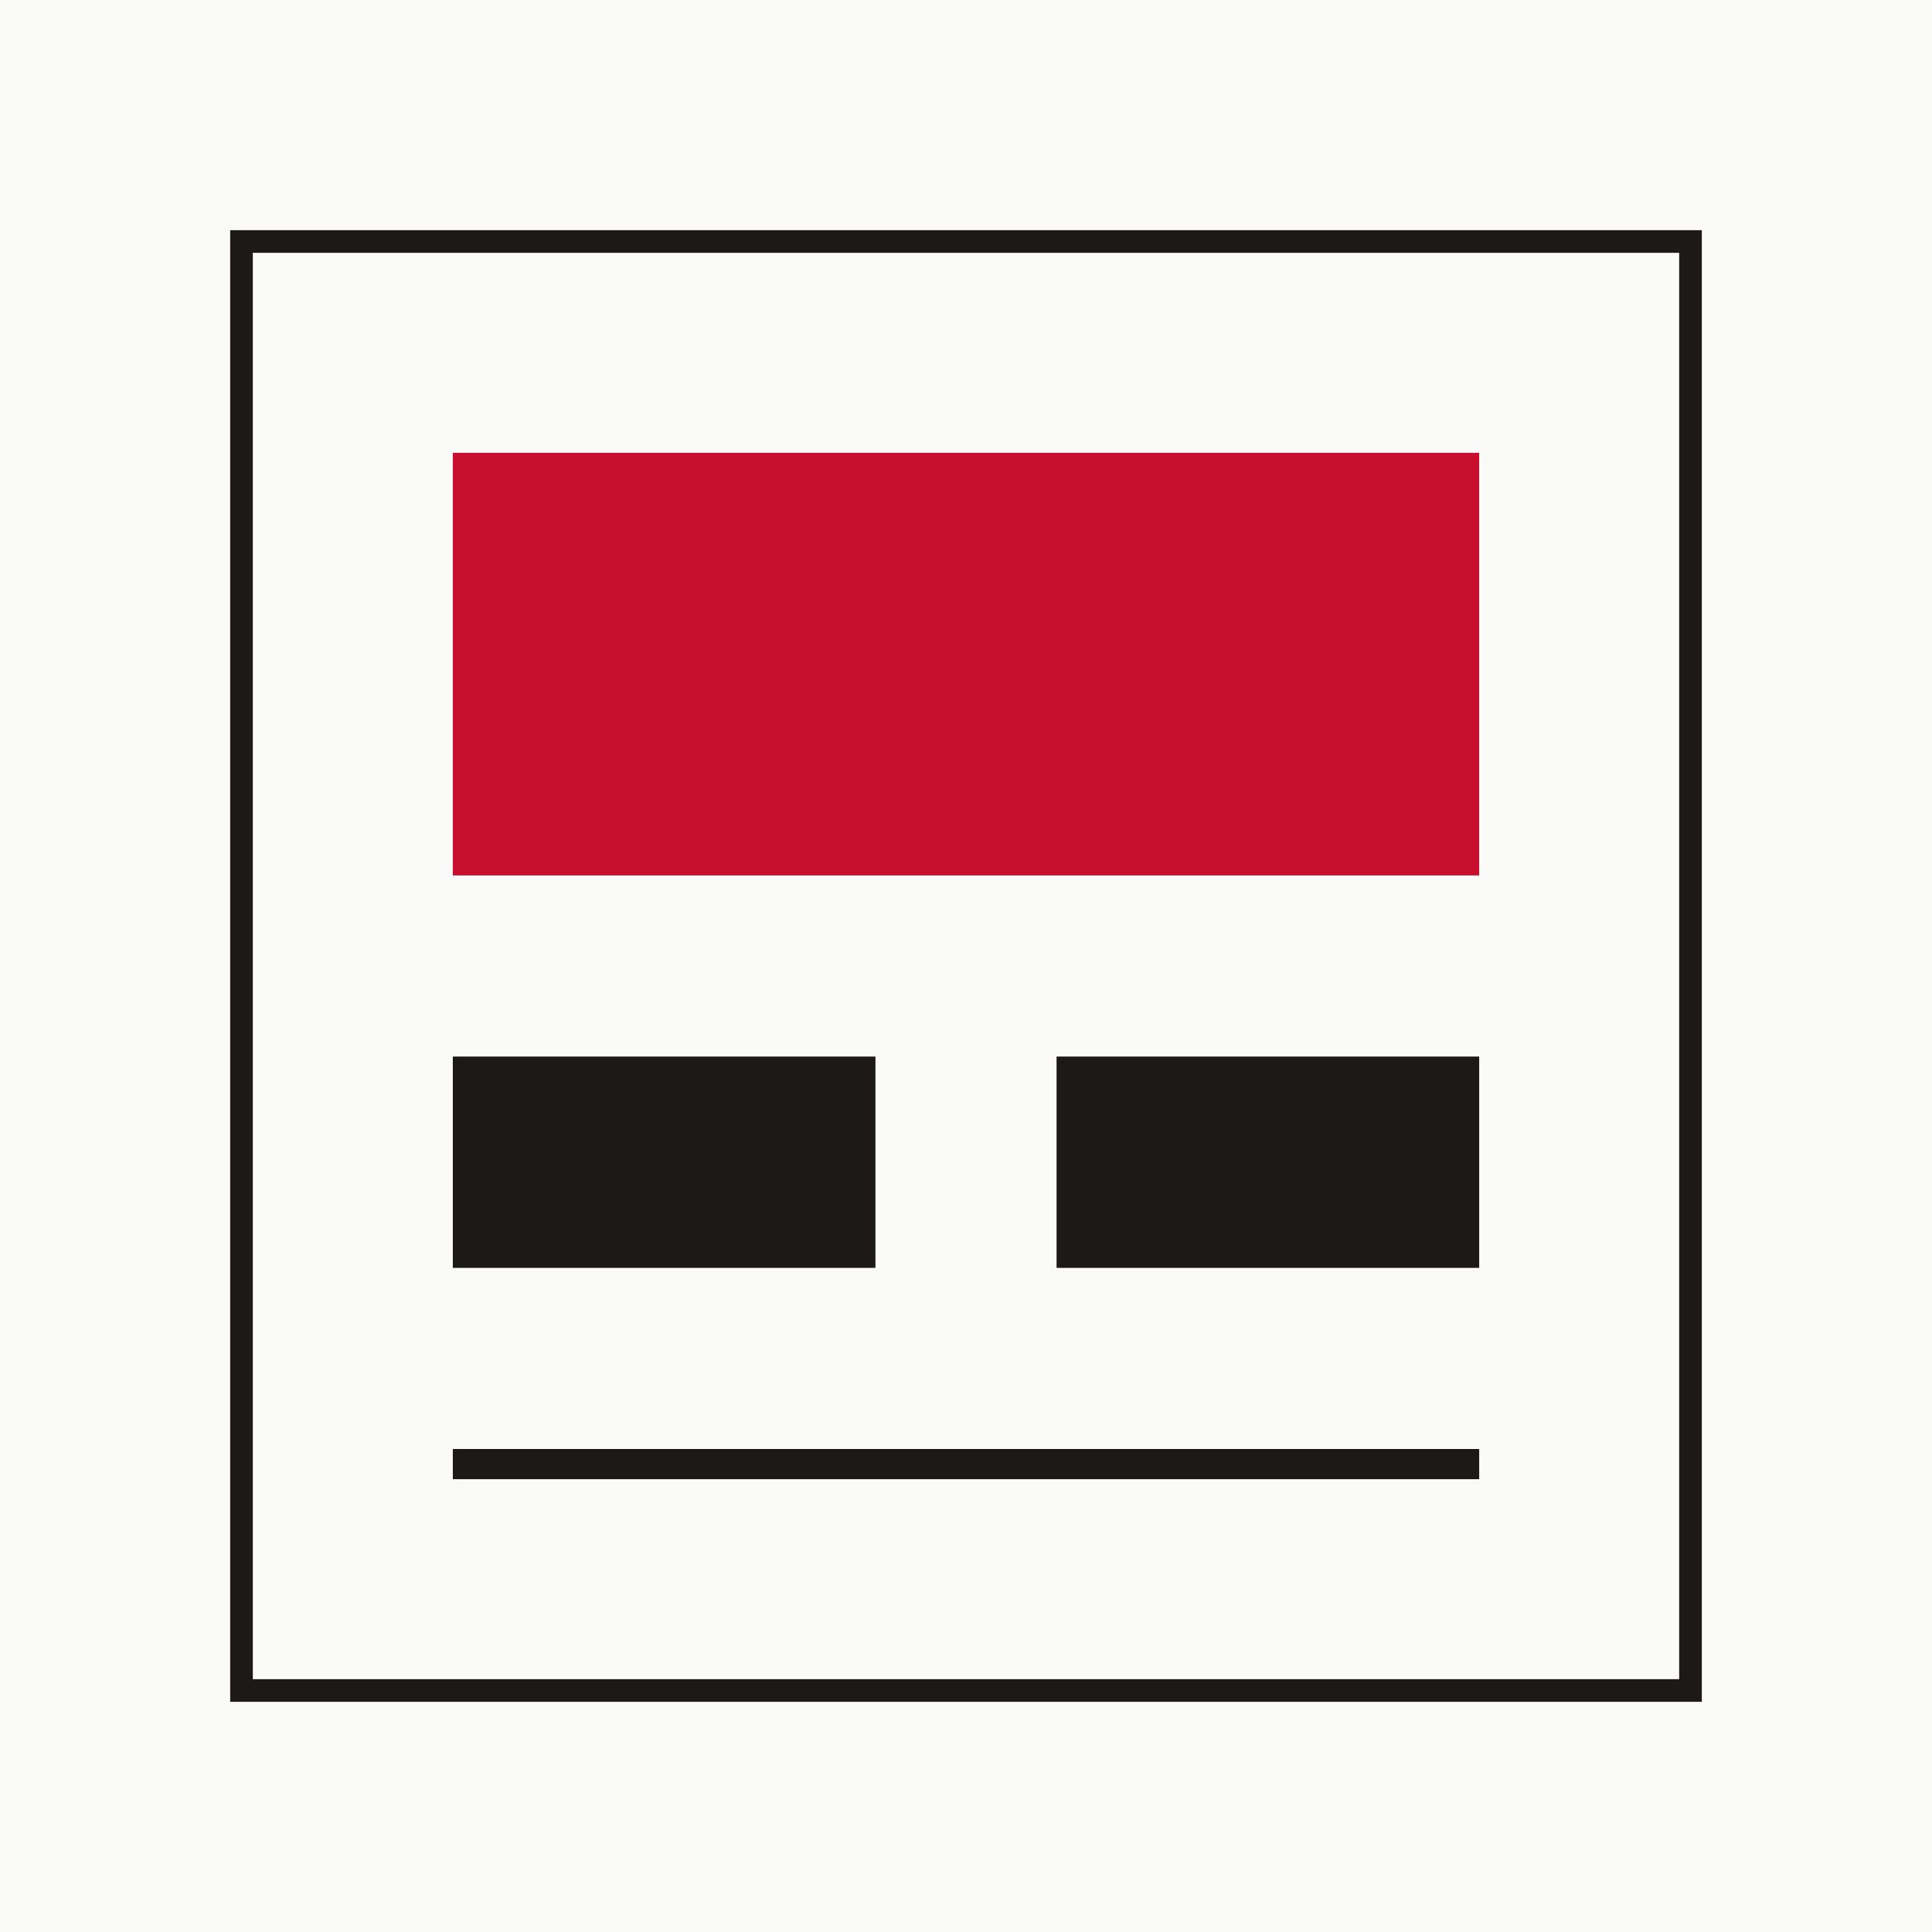
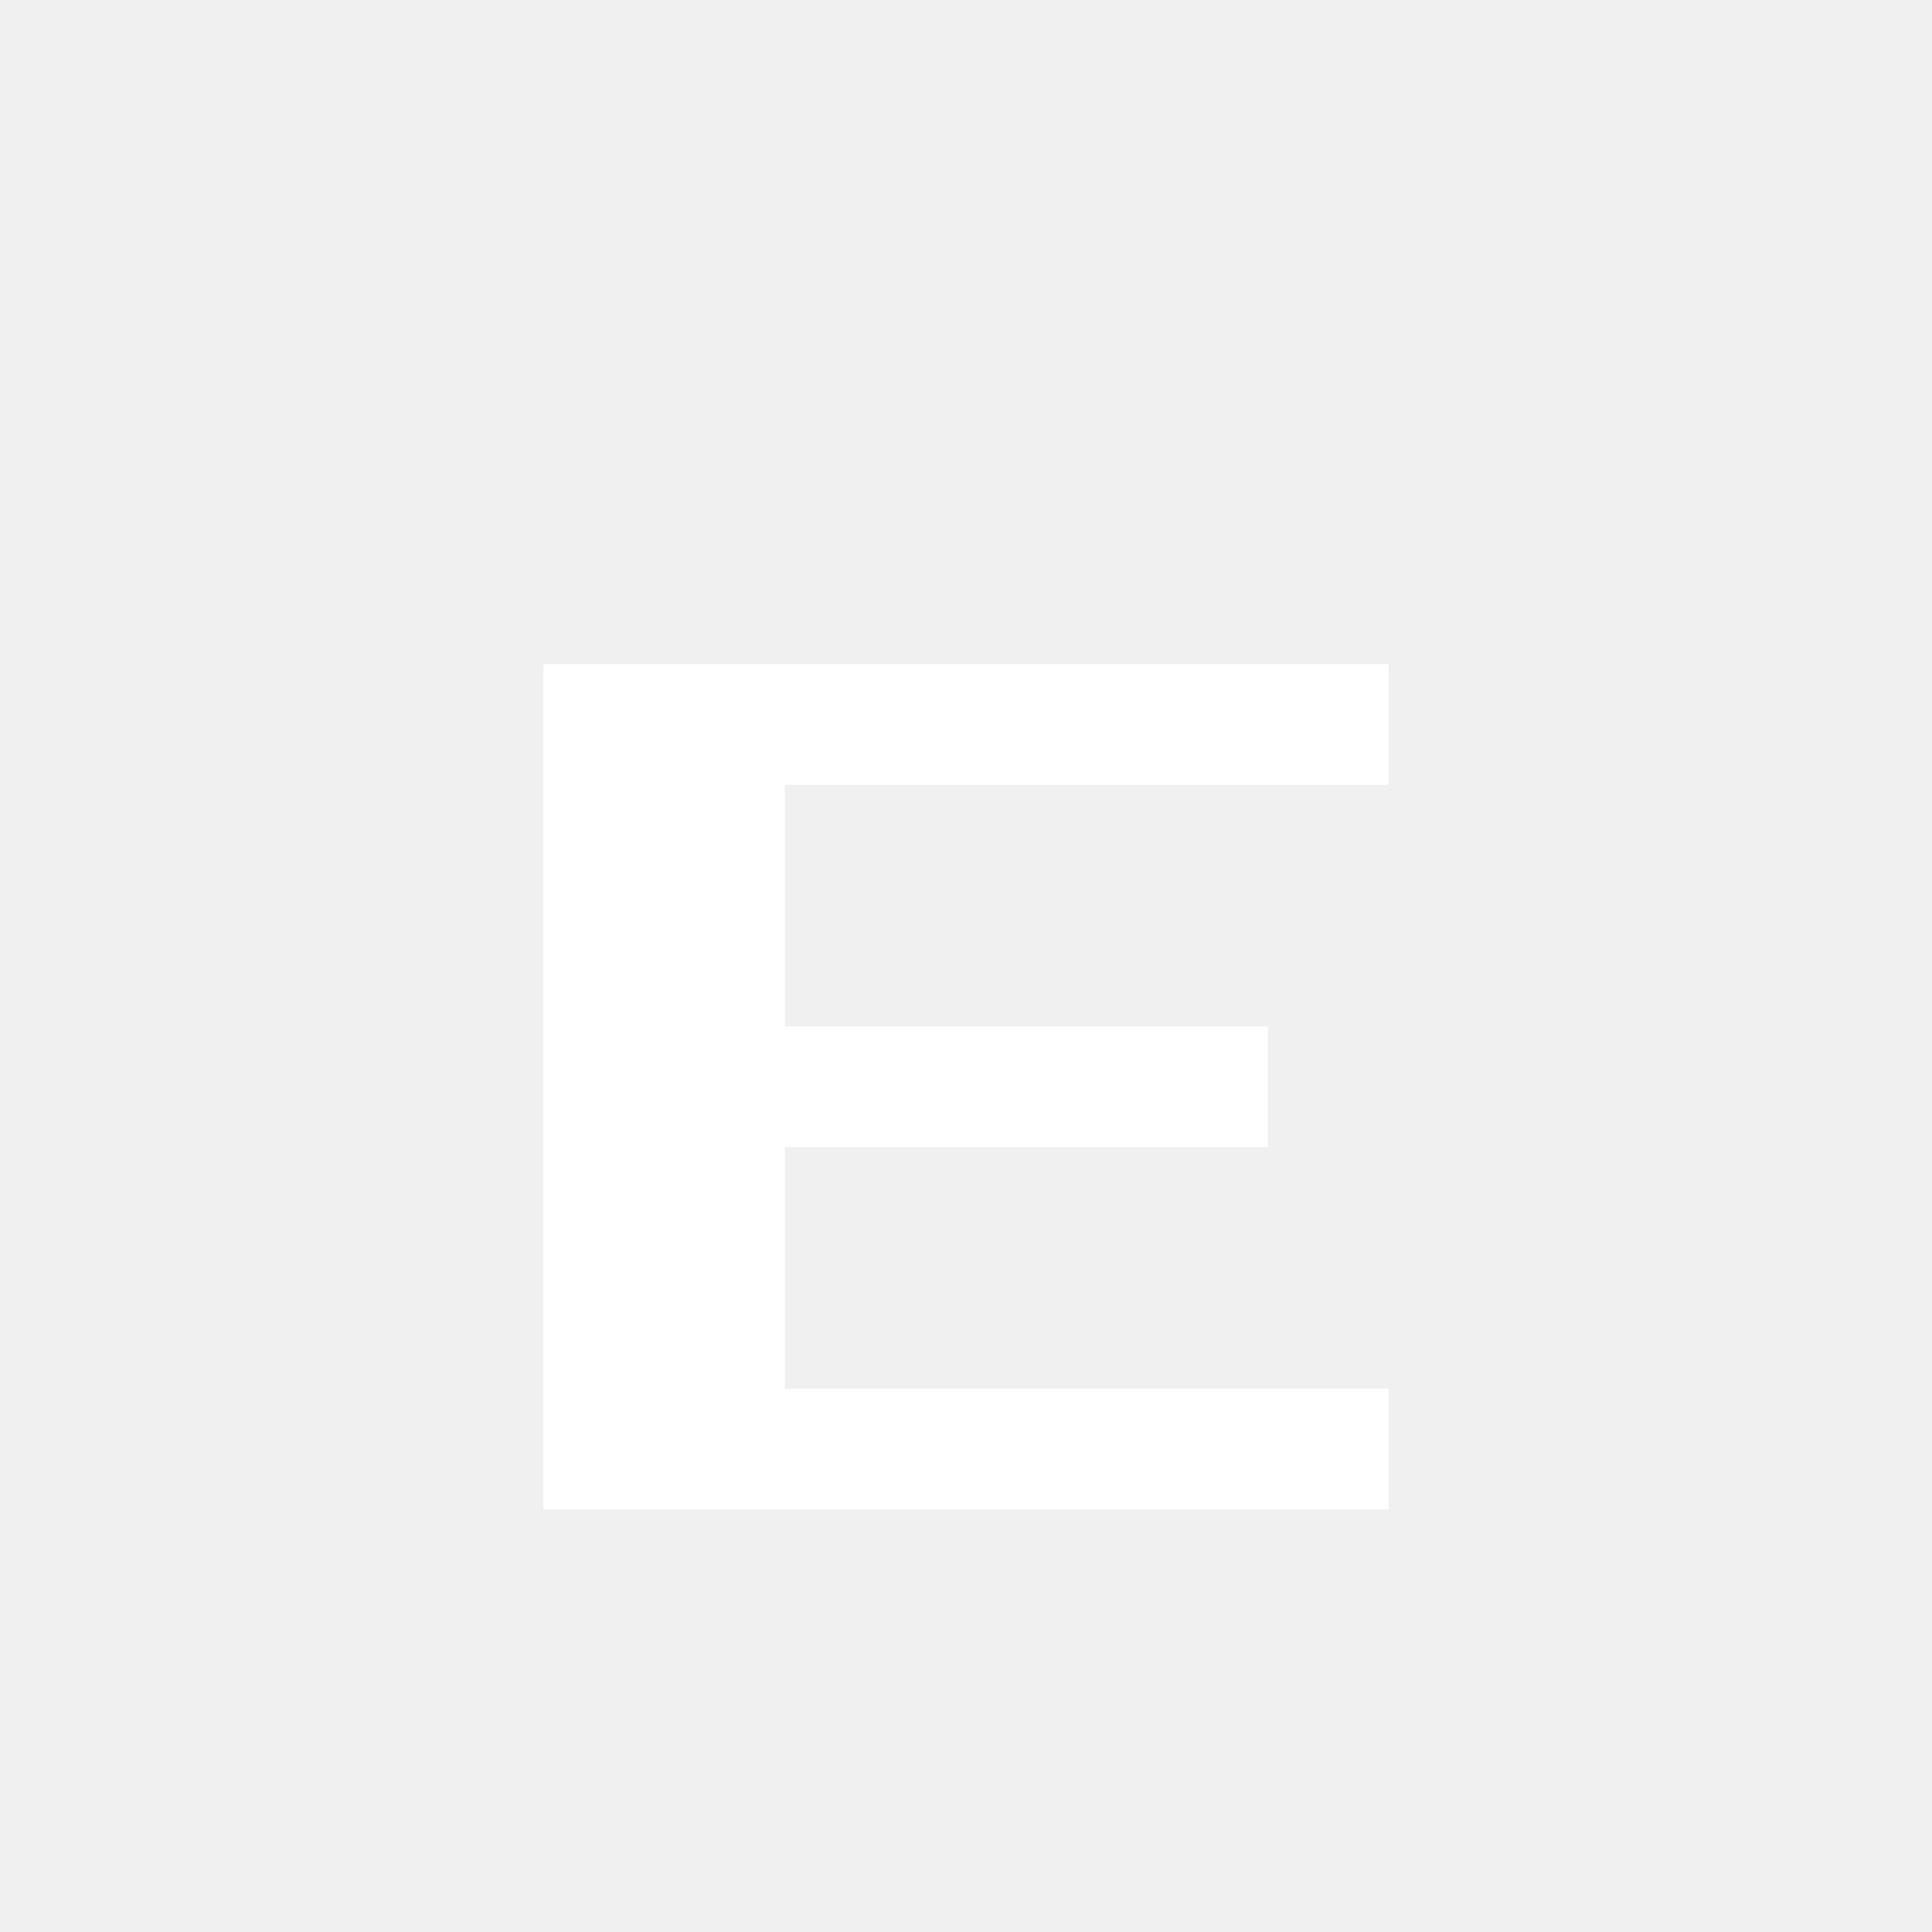
- <svg xmlns="http://www.w3.org/2000/svg" viewBox="0 0 256 256" fill="none">
-   <rect width="256" height="256" rx="0" fill="#fafaf9" />
-   <rect x="32" y="32" width="192" height="192" fill="none" stroke="#1c1917" stroke-width="3" />
-   <rect x="60" y="60" width="136" height="56" fill="#c8102e" />
-   <rect x="60" y="140" width="56" height="28" fill="#1c1917" />
-   <rect x="140" y="140" width="56" height="28" fill="#1c1917" />
-   <rect x="60" y="192" width="136" height="4" fill="#1c1917" />
+ <svg xmlns="http://www.w3.org/2000/svg" viewBox="0 0 128 128" fill="none">
+   <rect width="128" height="128" rx="32" fill="oklch(0.555 0.23 29.233)" />
+   <path d="M36 44h56v8H52v16h32v8H52v16h40v8H36V44z" fill="#fff" />
+   <circle cx="96" cy="44" r="12" fill="oklch(0.971 0.013 17.38)" />
</svg>
